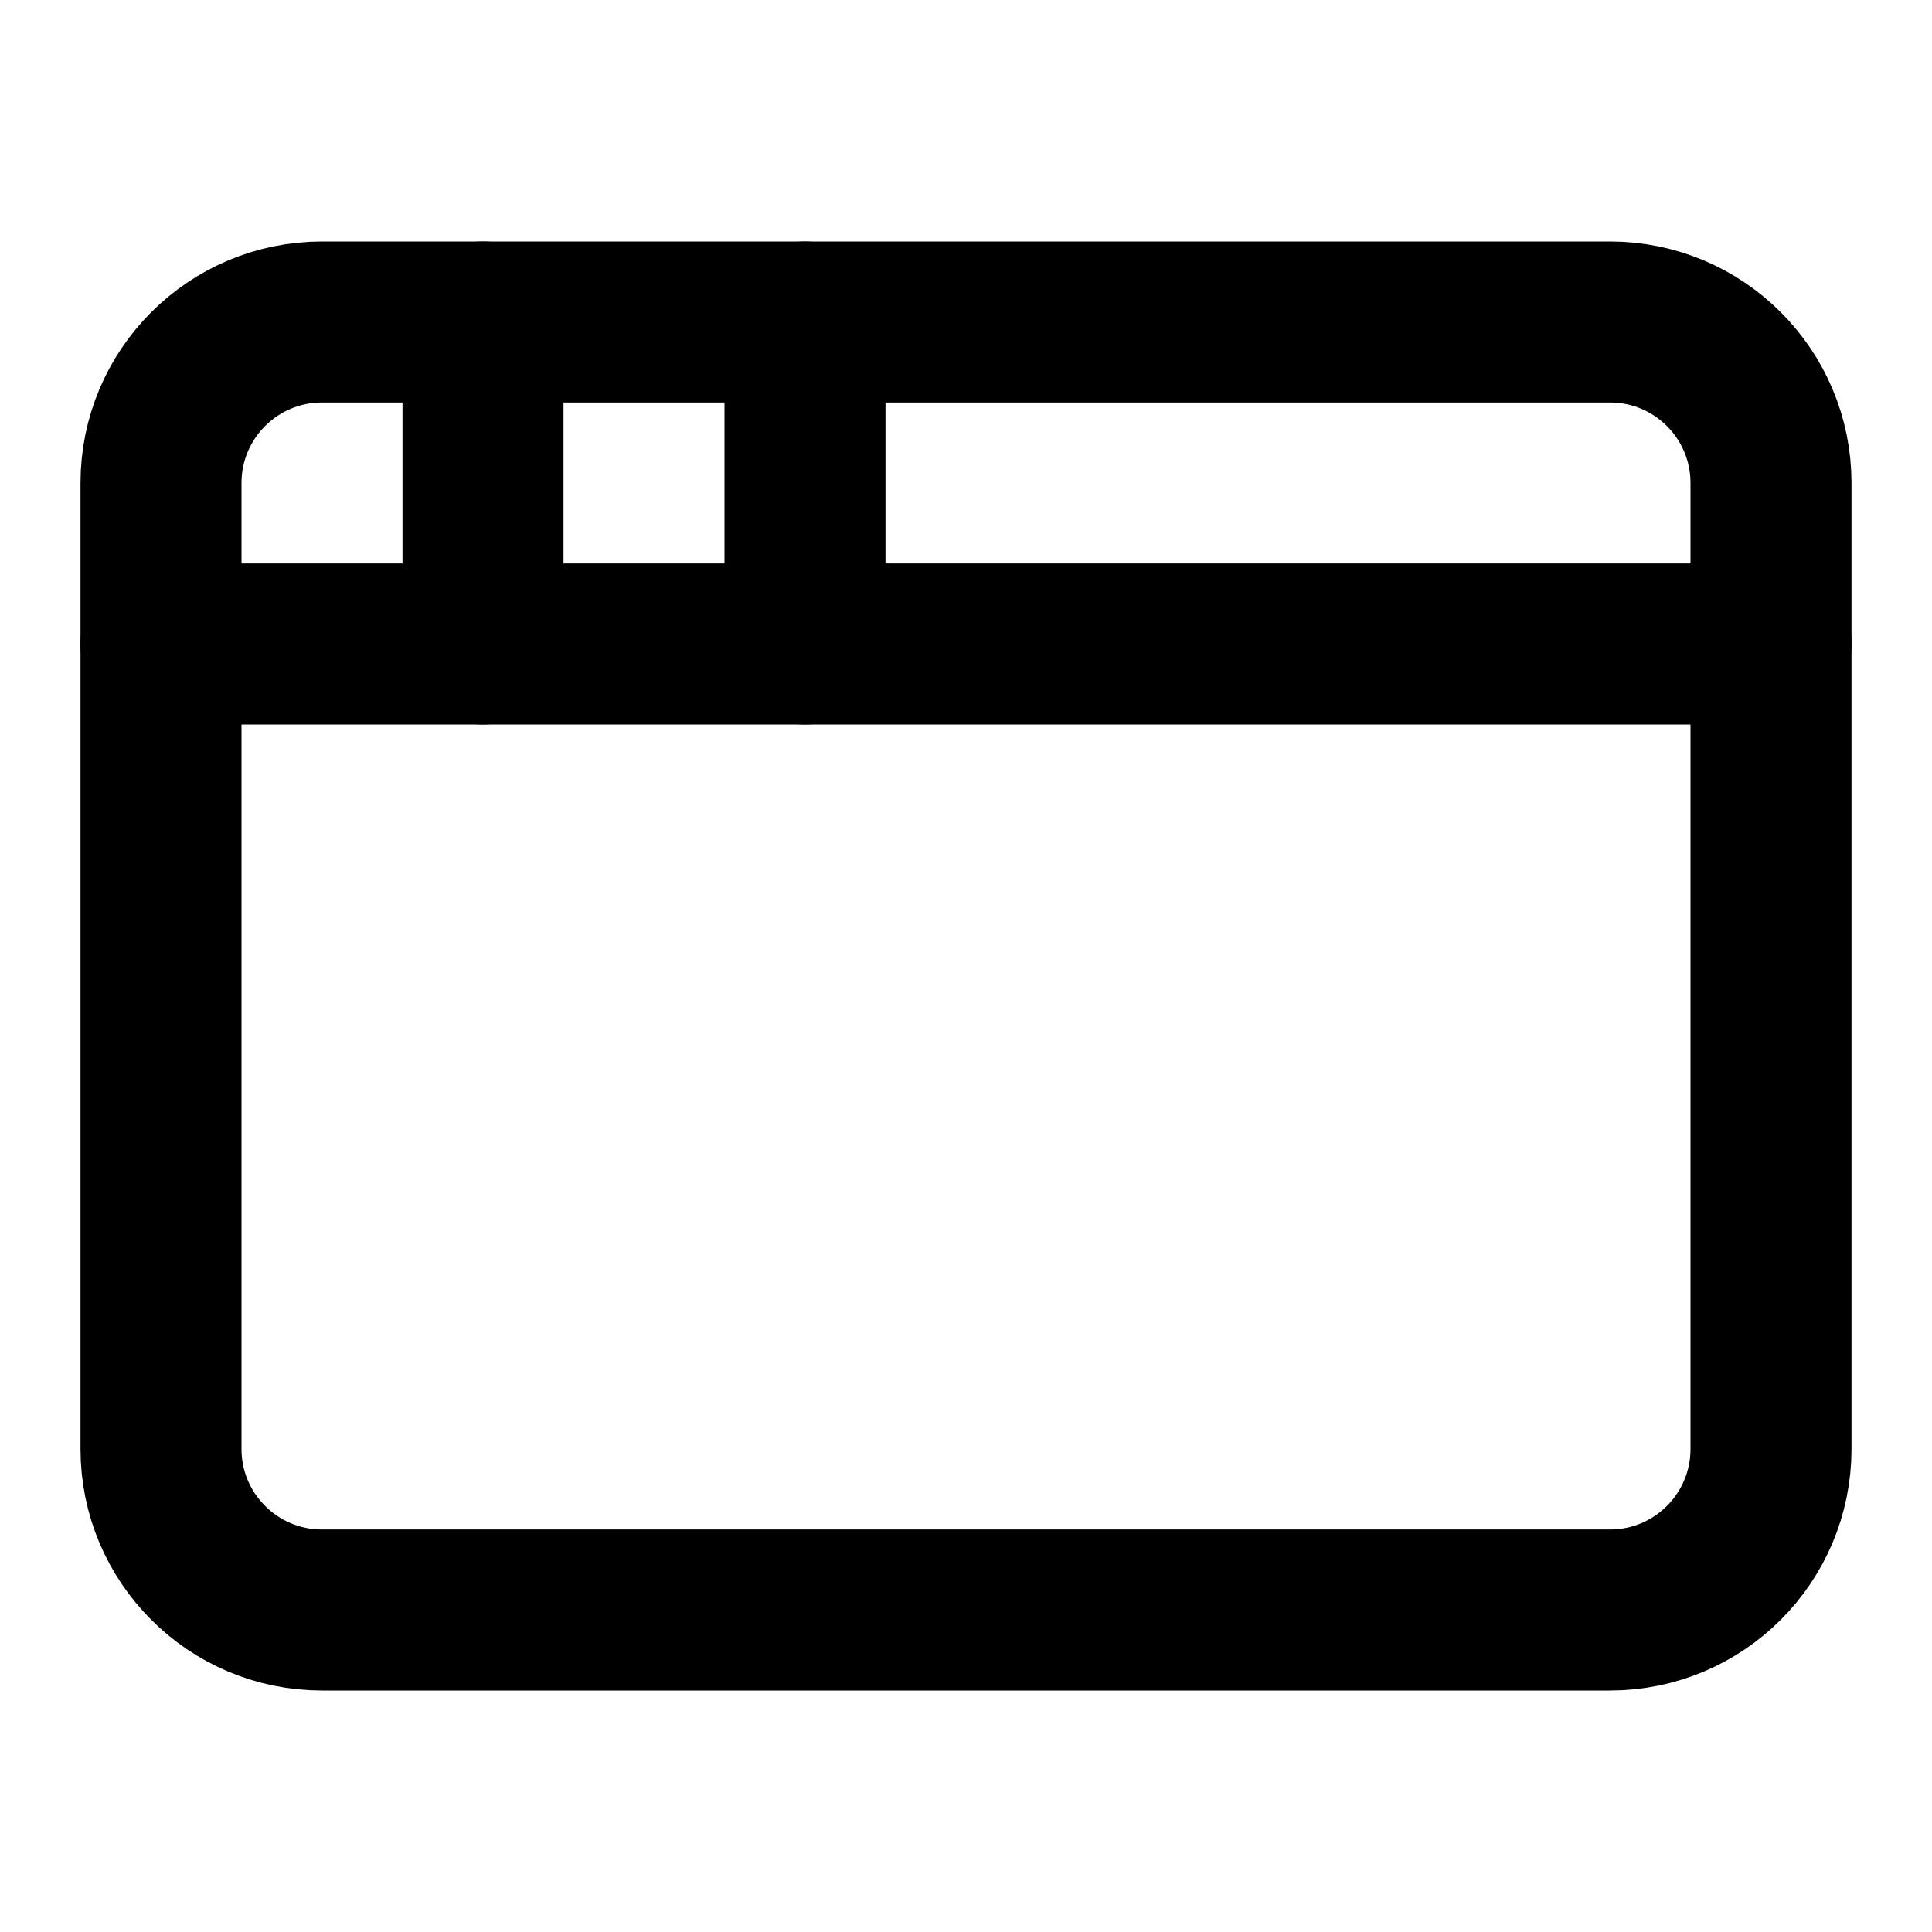
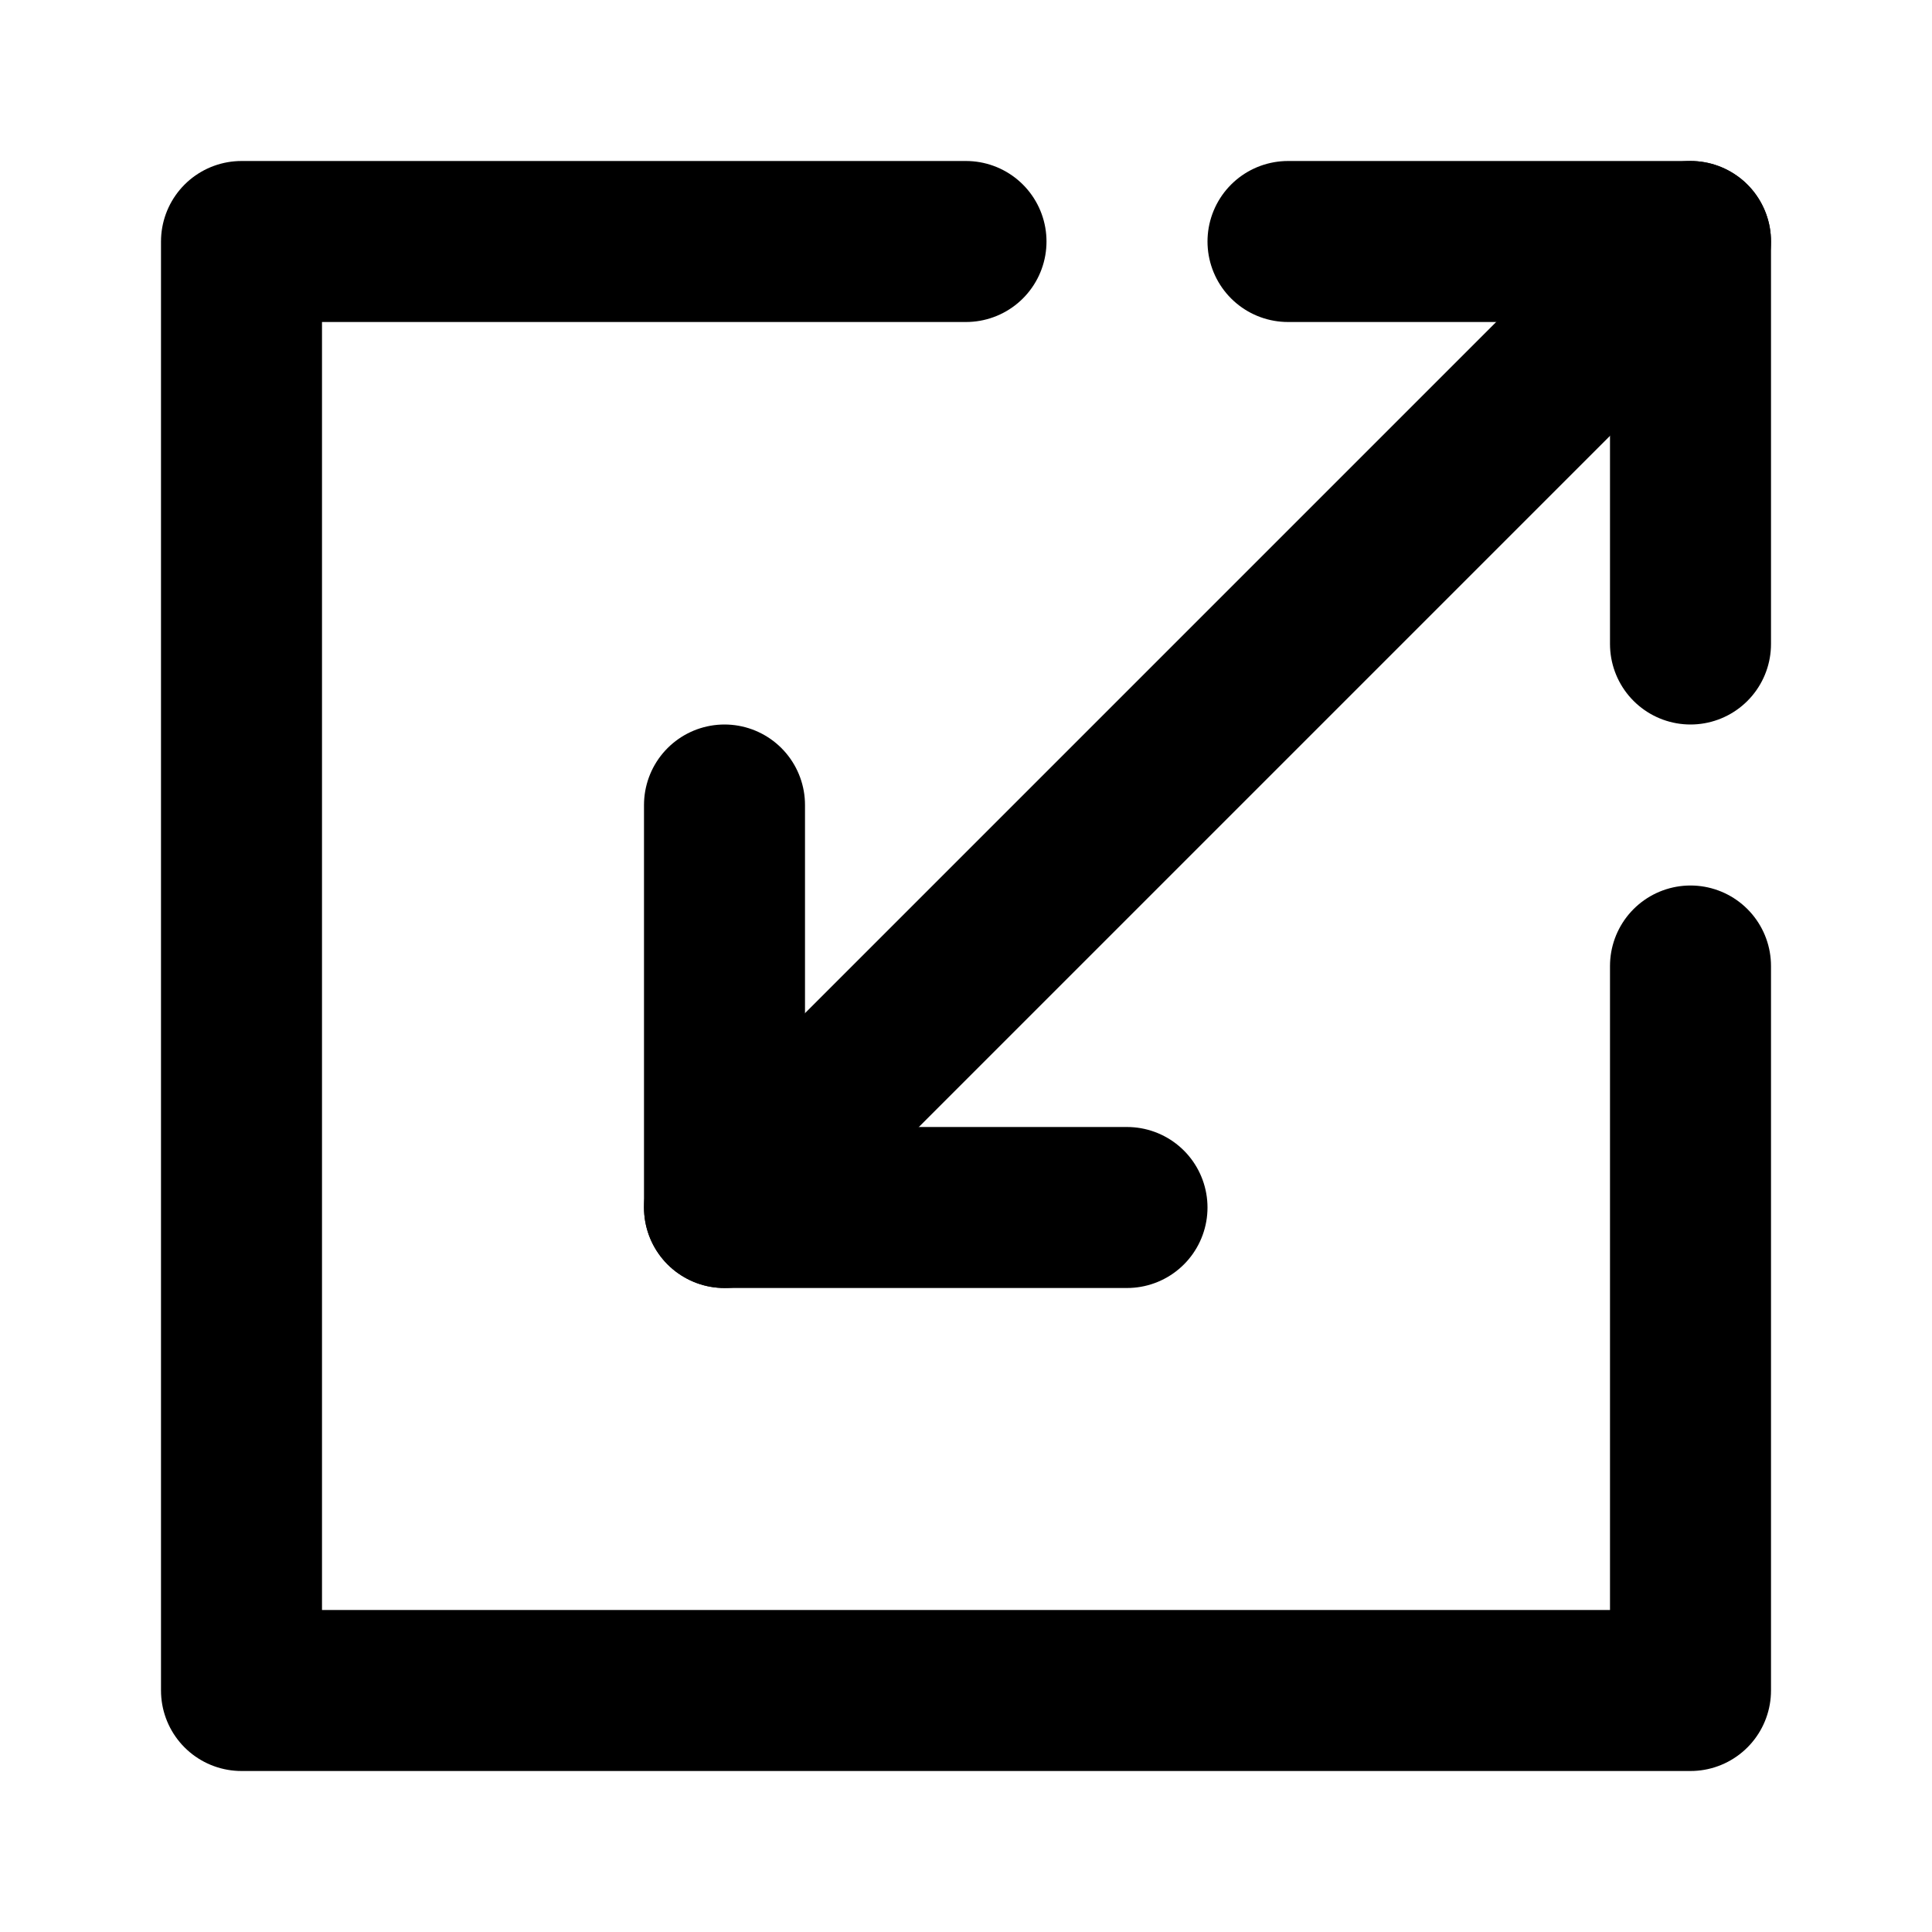
- <svg xmlns="http://www.w3.org/2000/svg" width="24" height="24" viewBox="0 0 24 24" fill="none" stroke="currentColor" stroke-width="2" stroke-linecap="round" stroke-linejoin="round" class="lucide lucide-app-window">
-   <rect x="2" y="4" width="20" height="16" rx="2" />
-   <path d="M10 4v4" />
-   <path d="M2 8h20" />
-   <path d="M6 4v4" />
+ <svg xmlns="http://www.w3.org/2000/svg" width="24" height="24" viewBox="0 0 24 24" fill="none" stroke="currentColor" stroke-width="2" stroke-linecap="round" stroke-linejoin="round" class="lucide lucide-scaling">
+   <path d="M21 3 9 15" />
+   <path d="M12 3H3v18h18v-9" />
+   <path d="M16 3h5v5" />
+   <path d="M14 15H9v-5" />
</svg>
